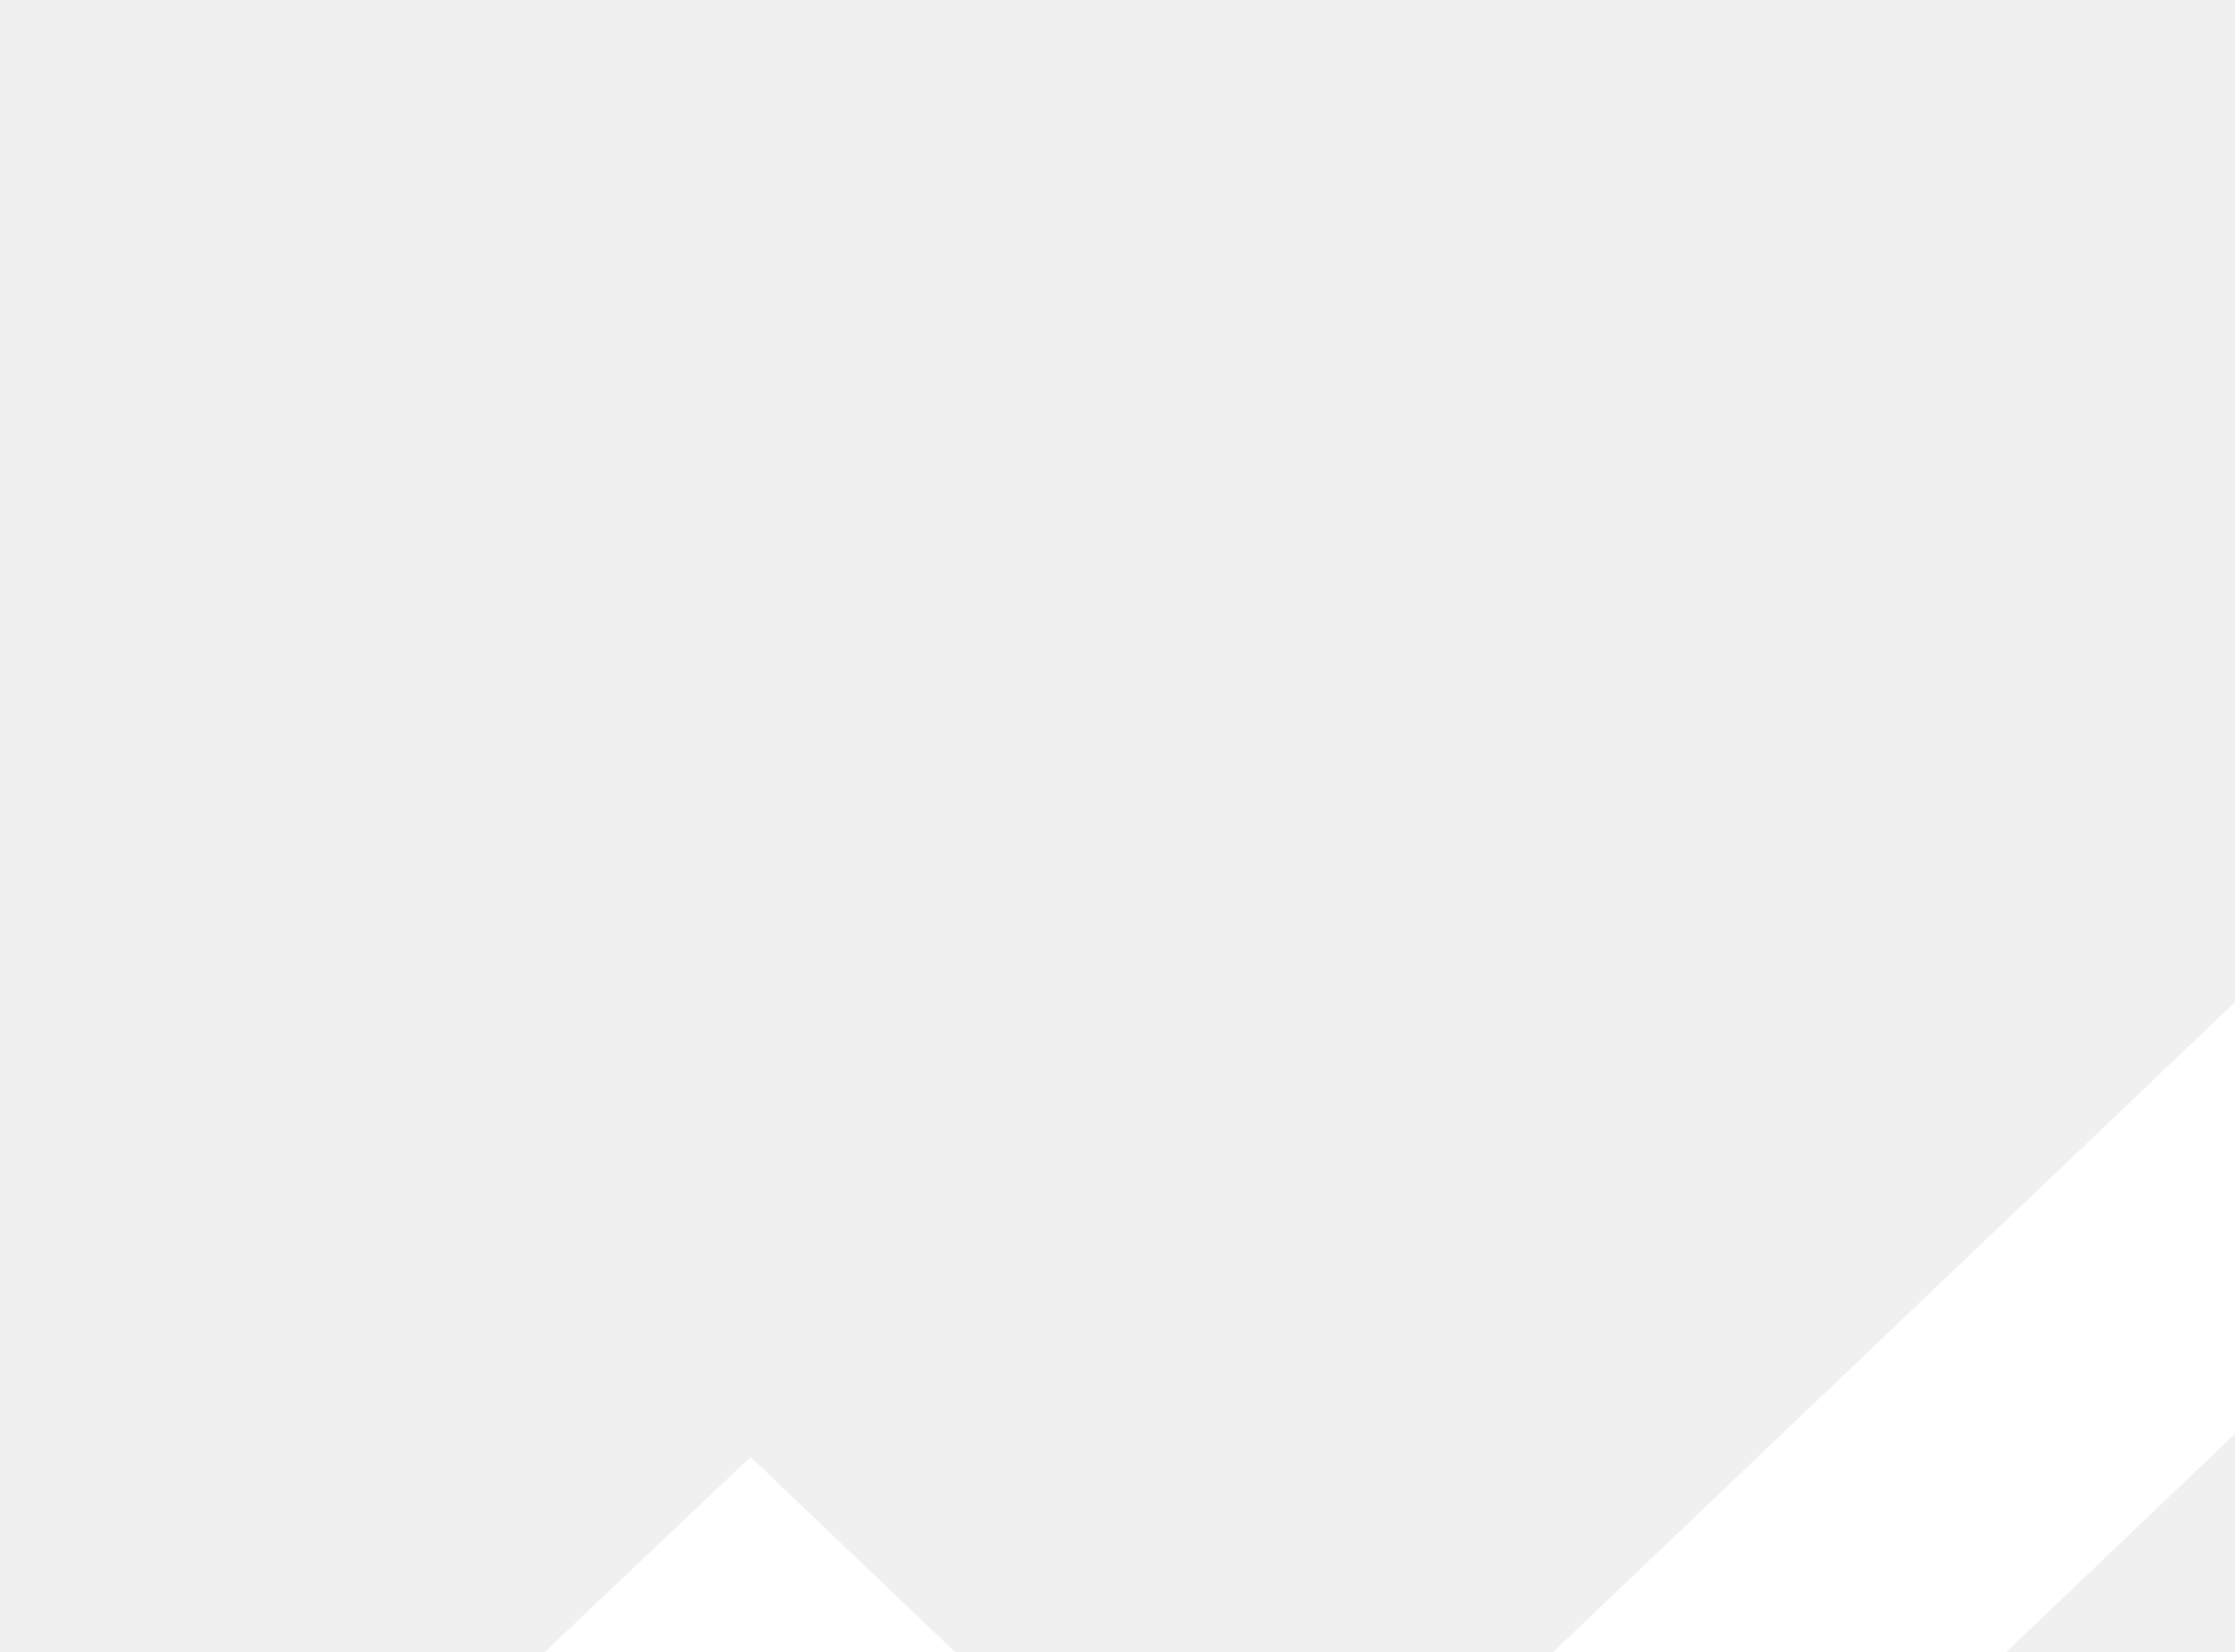
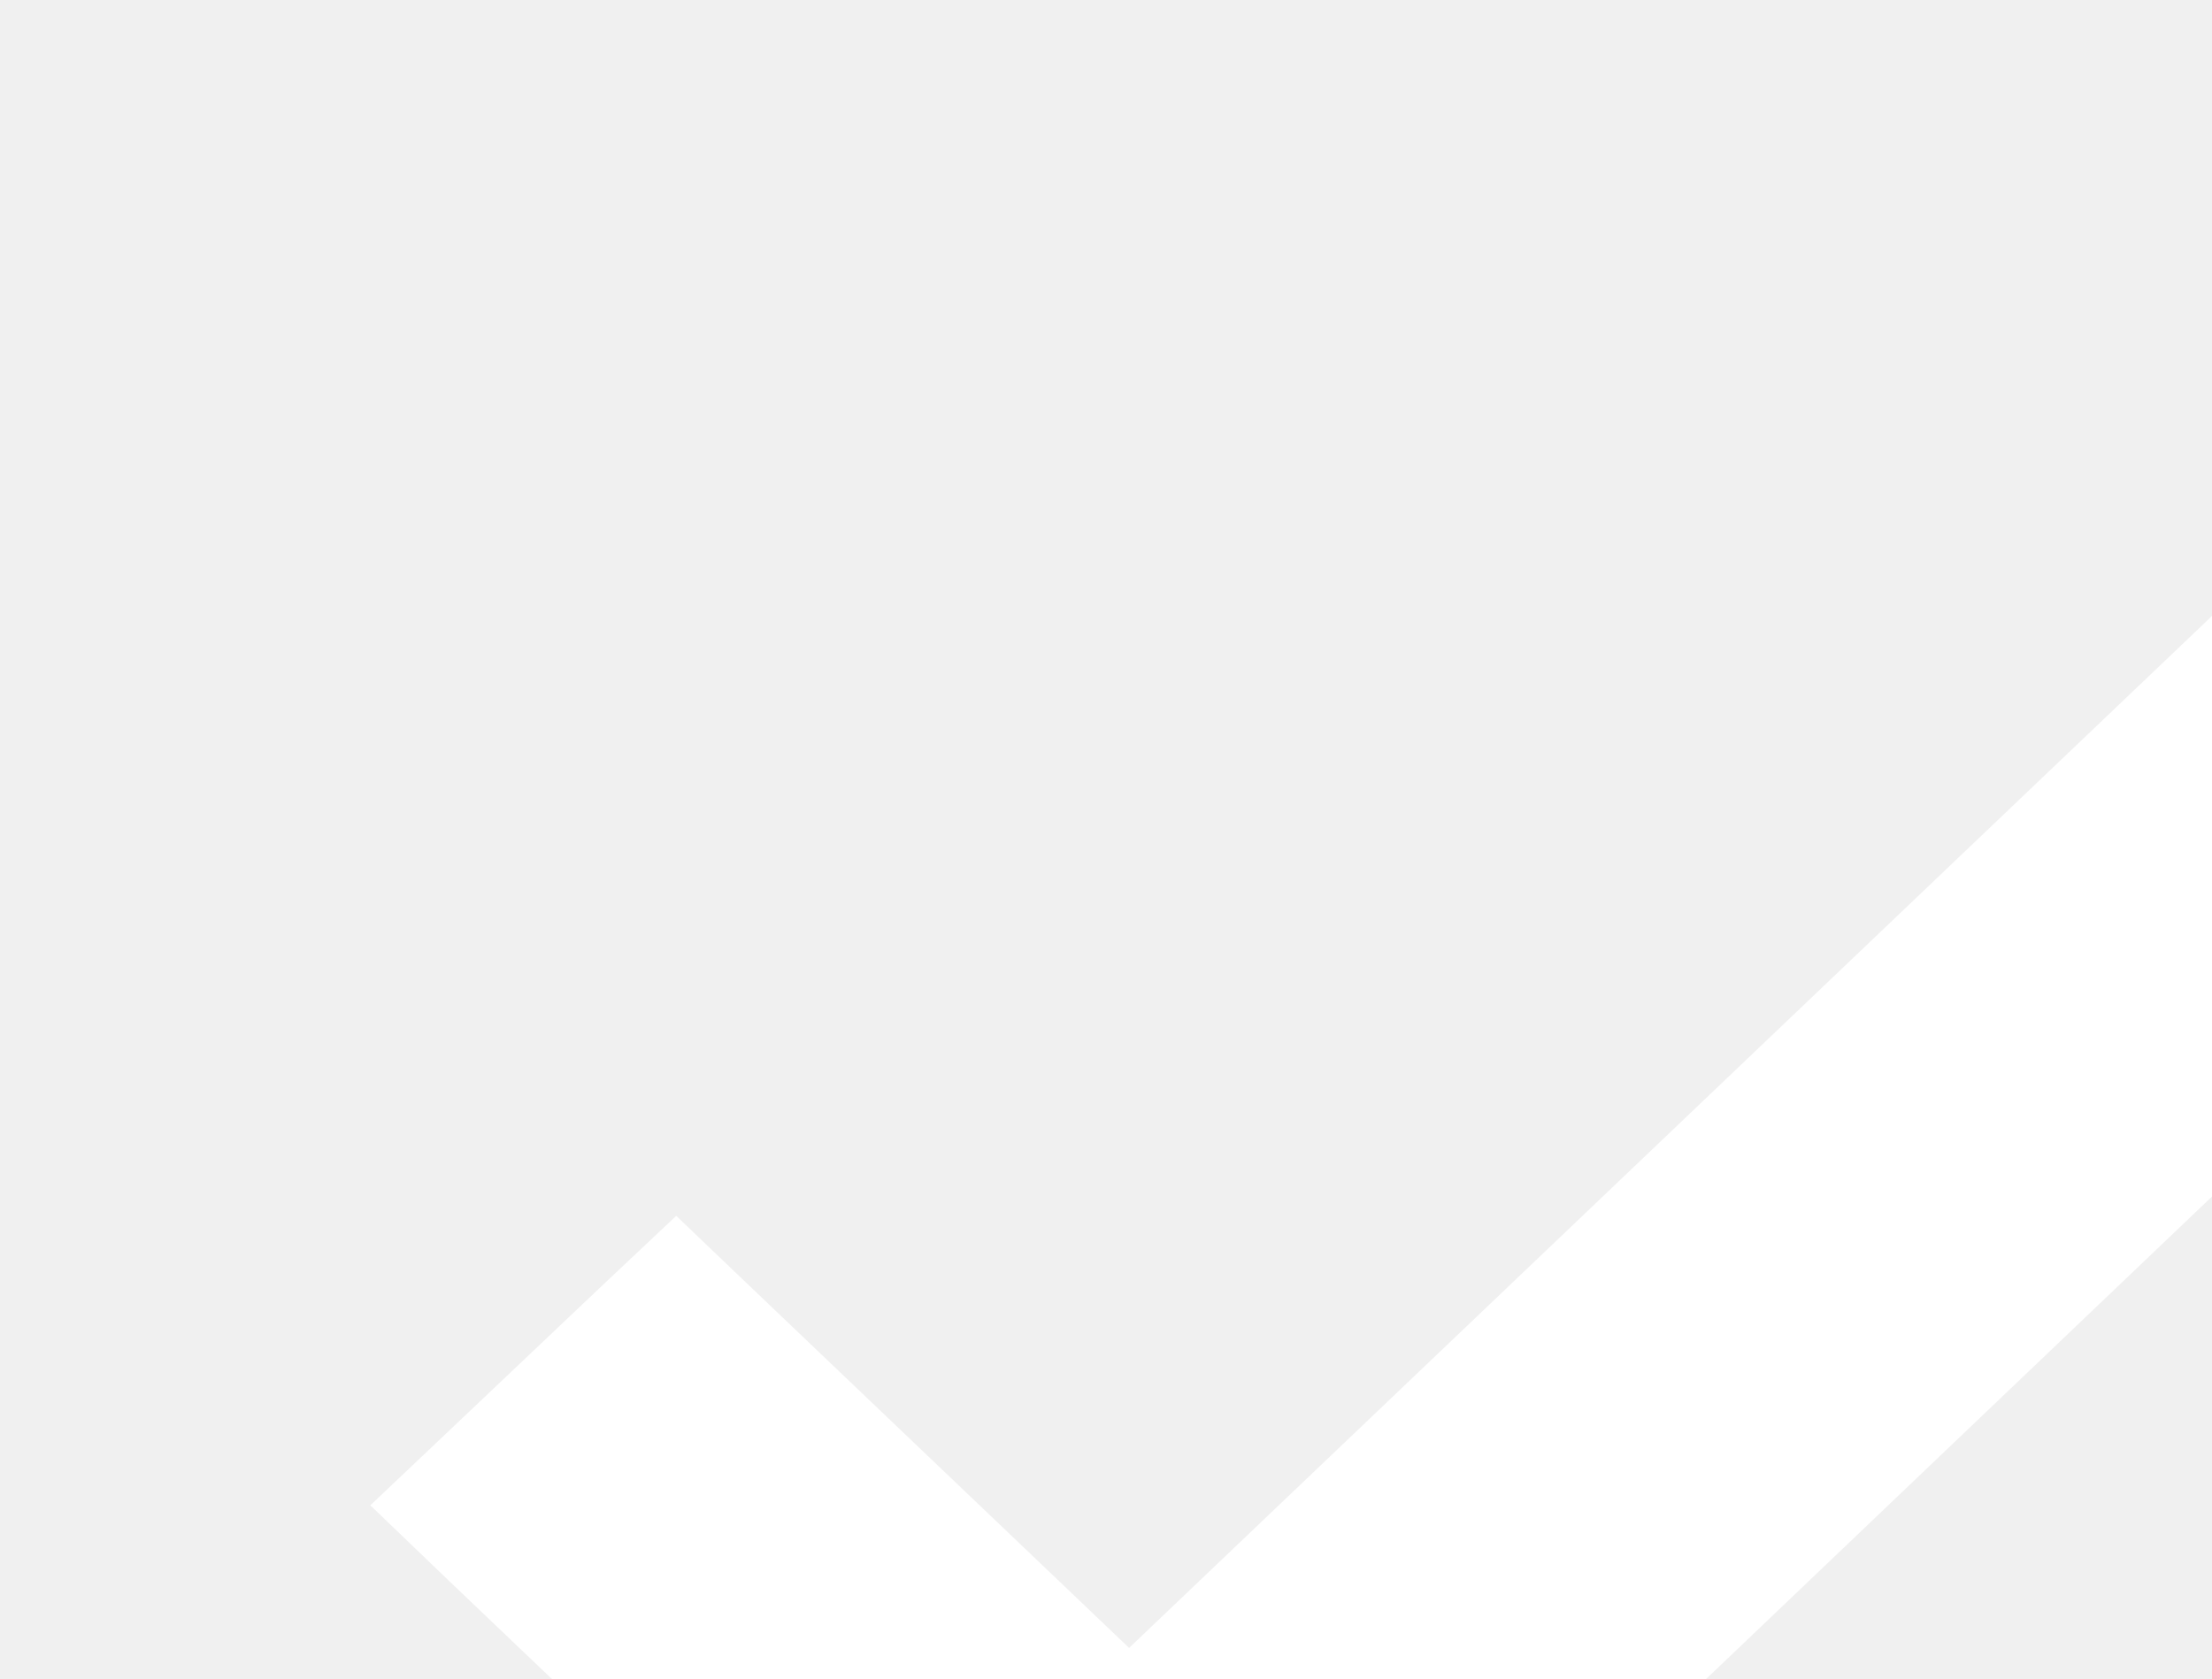
<svg xmlns="http://www.w3.org/2000/svg" fill="none">
-   <path d="M3.957 7.752l-.069-.066-.069.065-.888.842-.076.072.076.073 3.496 3.334.069.066.069-.066 7.504-7.158.076-.073-.076-.072-.882-.841-.069-.066-.069.066-6.553 6.246-2.539-2.422z" fill="#fff" stroke="#fff" stroke-width=".2" />
+   <path d="M3.957 7.752l-.069-.066-.069.065-.888.842-.076.072.076.073 3.496 3.334.069.066.069-.066 7.504-7.158.076-.073-.076-.072-.882-.841-.069-.066-.069.066-6.553 6.246-2.539-2.422z" fill="#fff" stroke="#fff" />
</svg>
